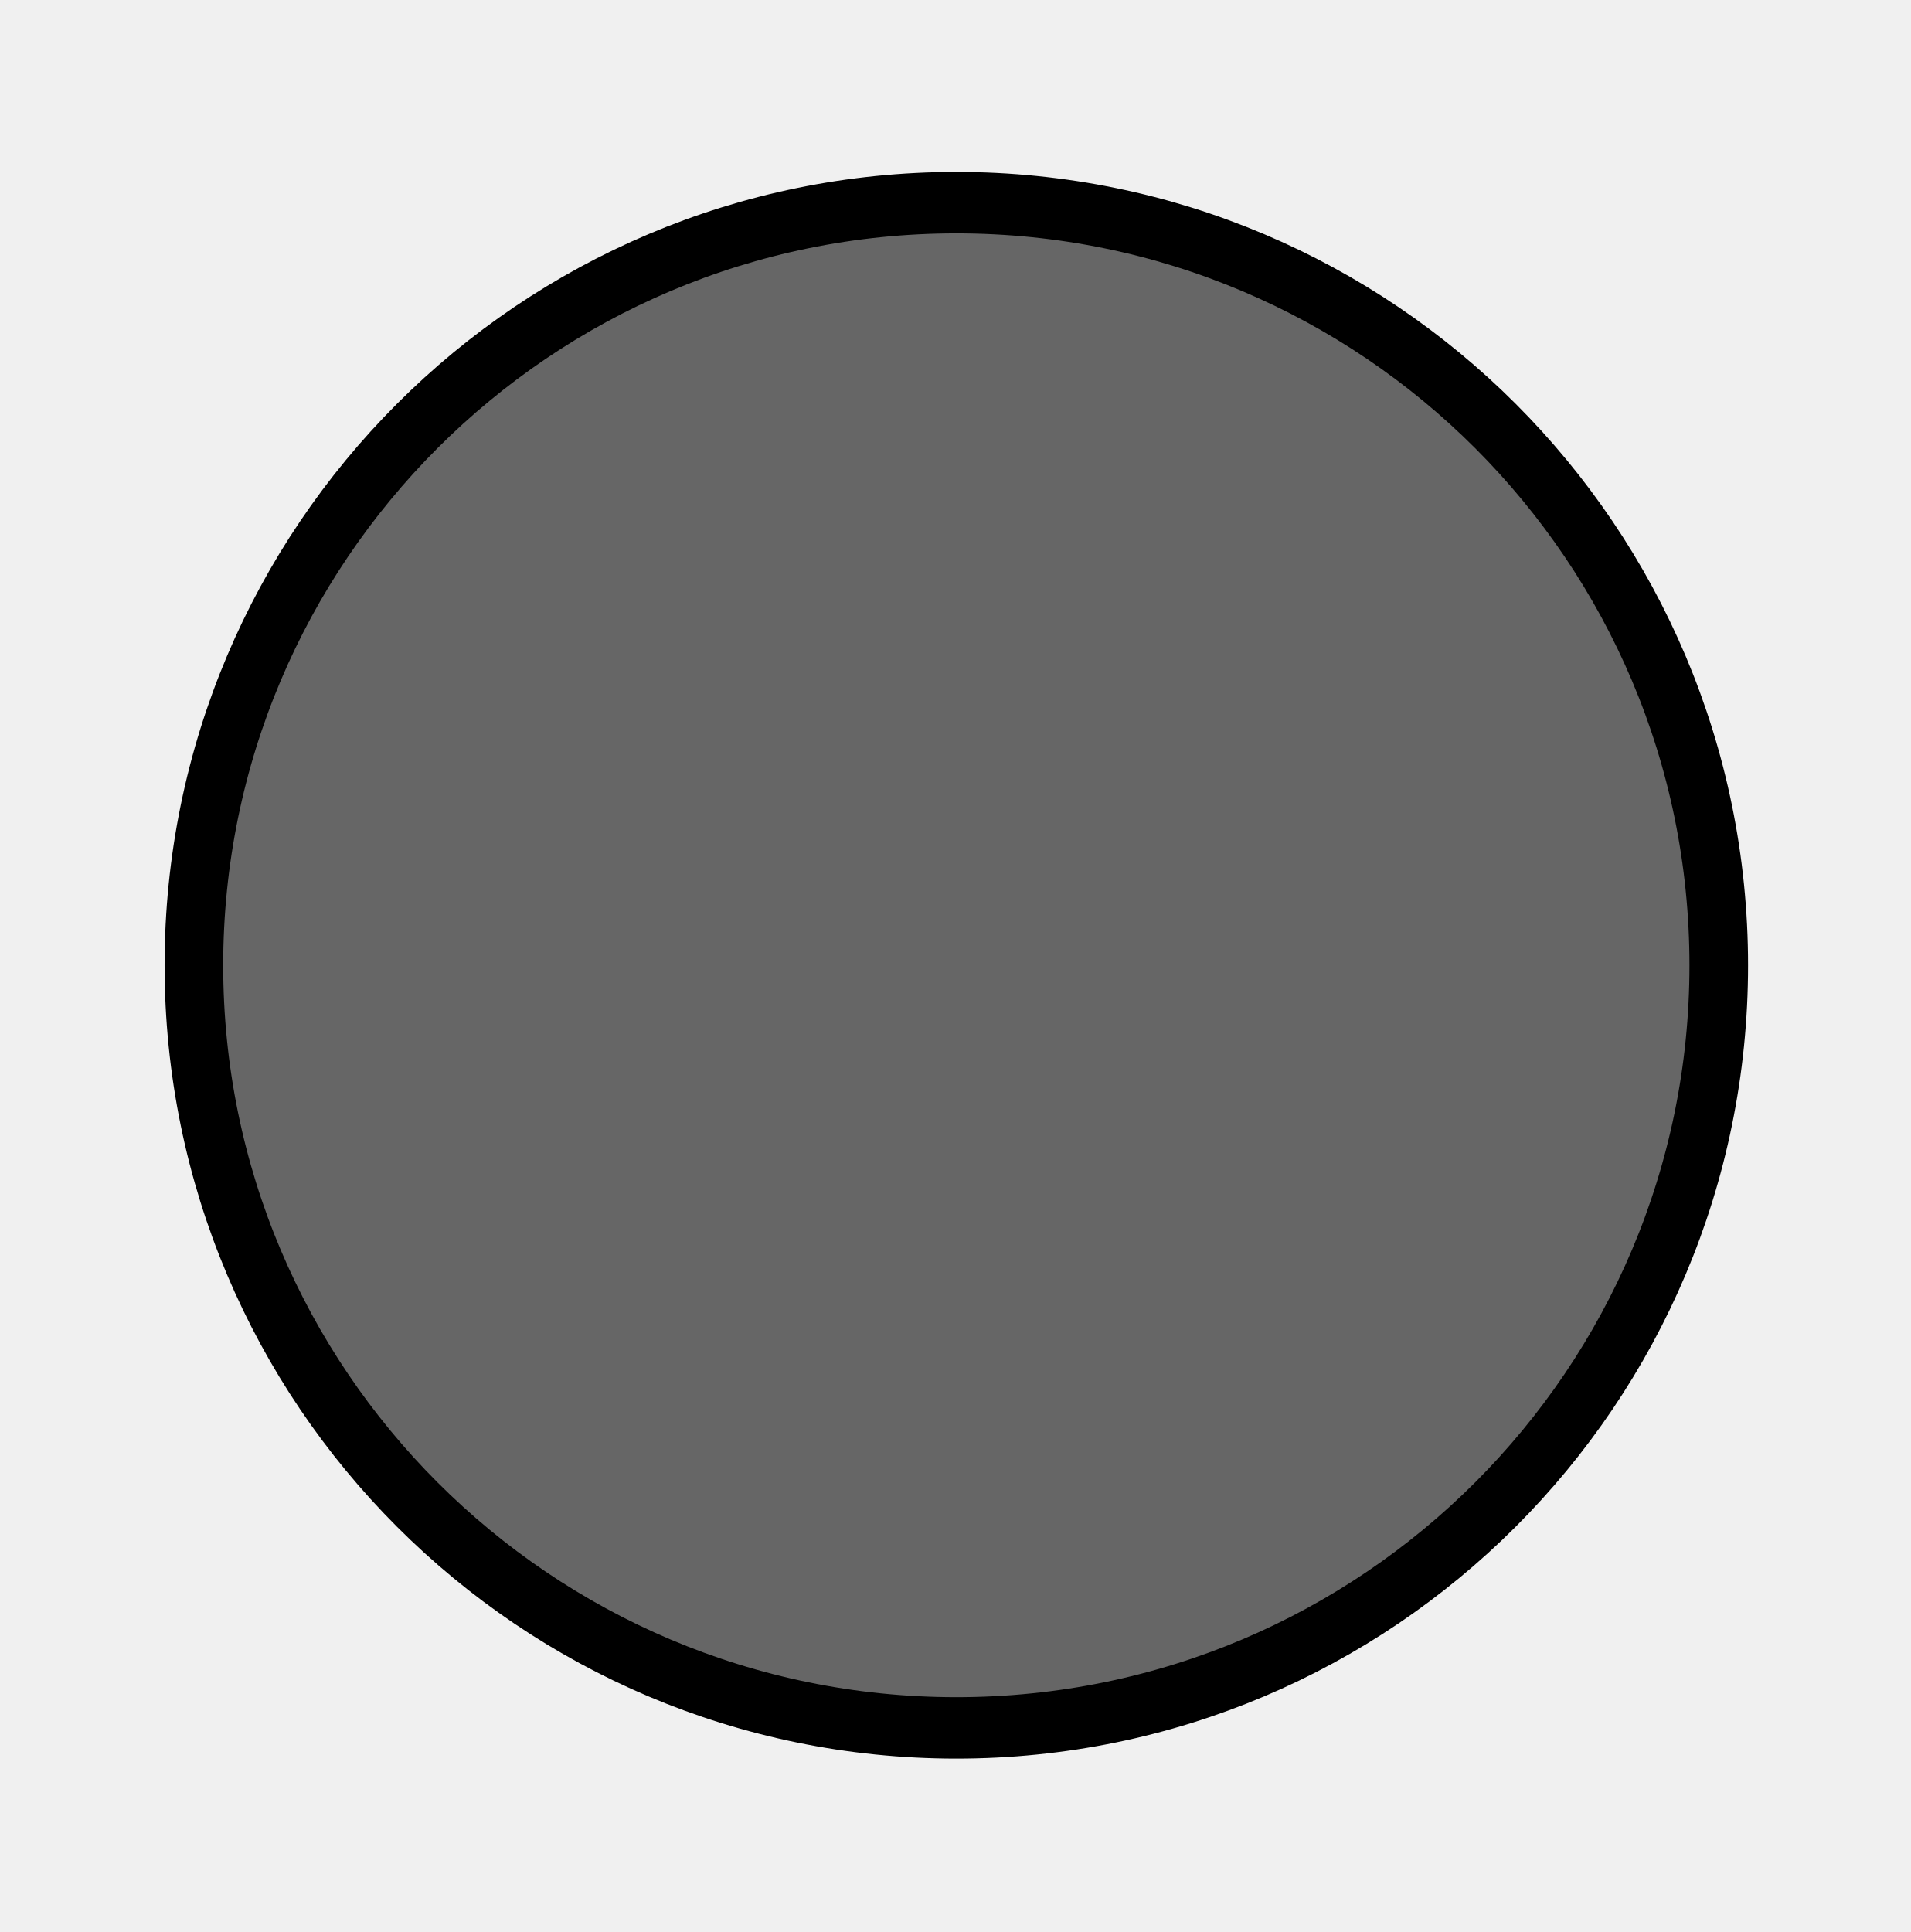
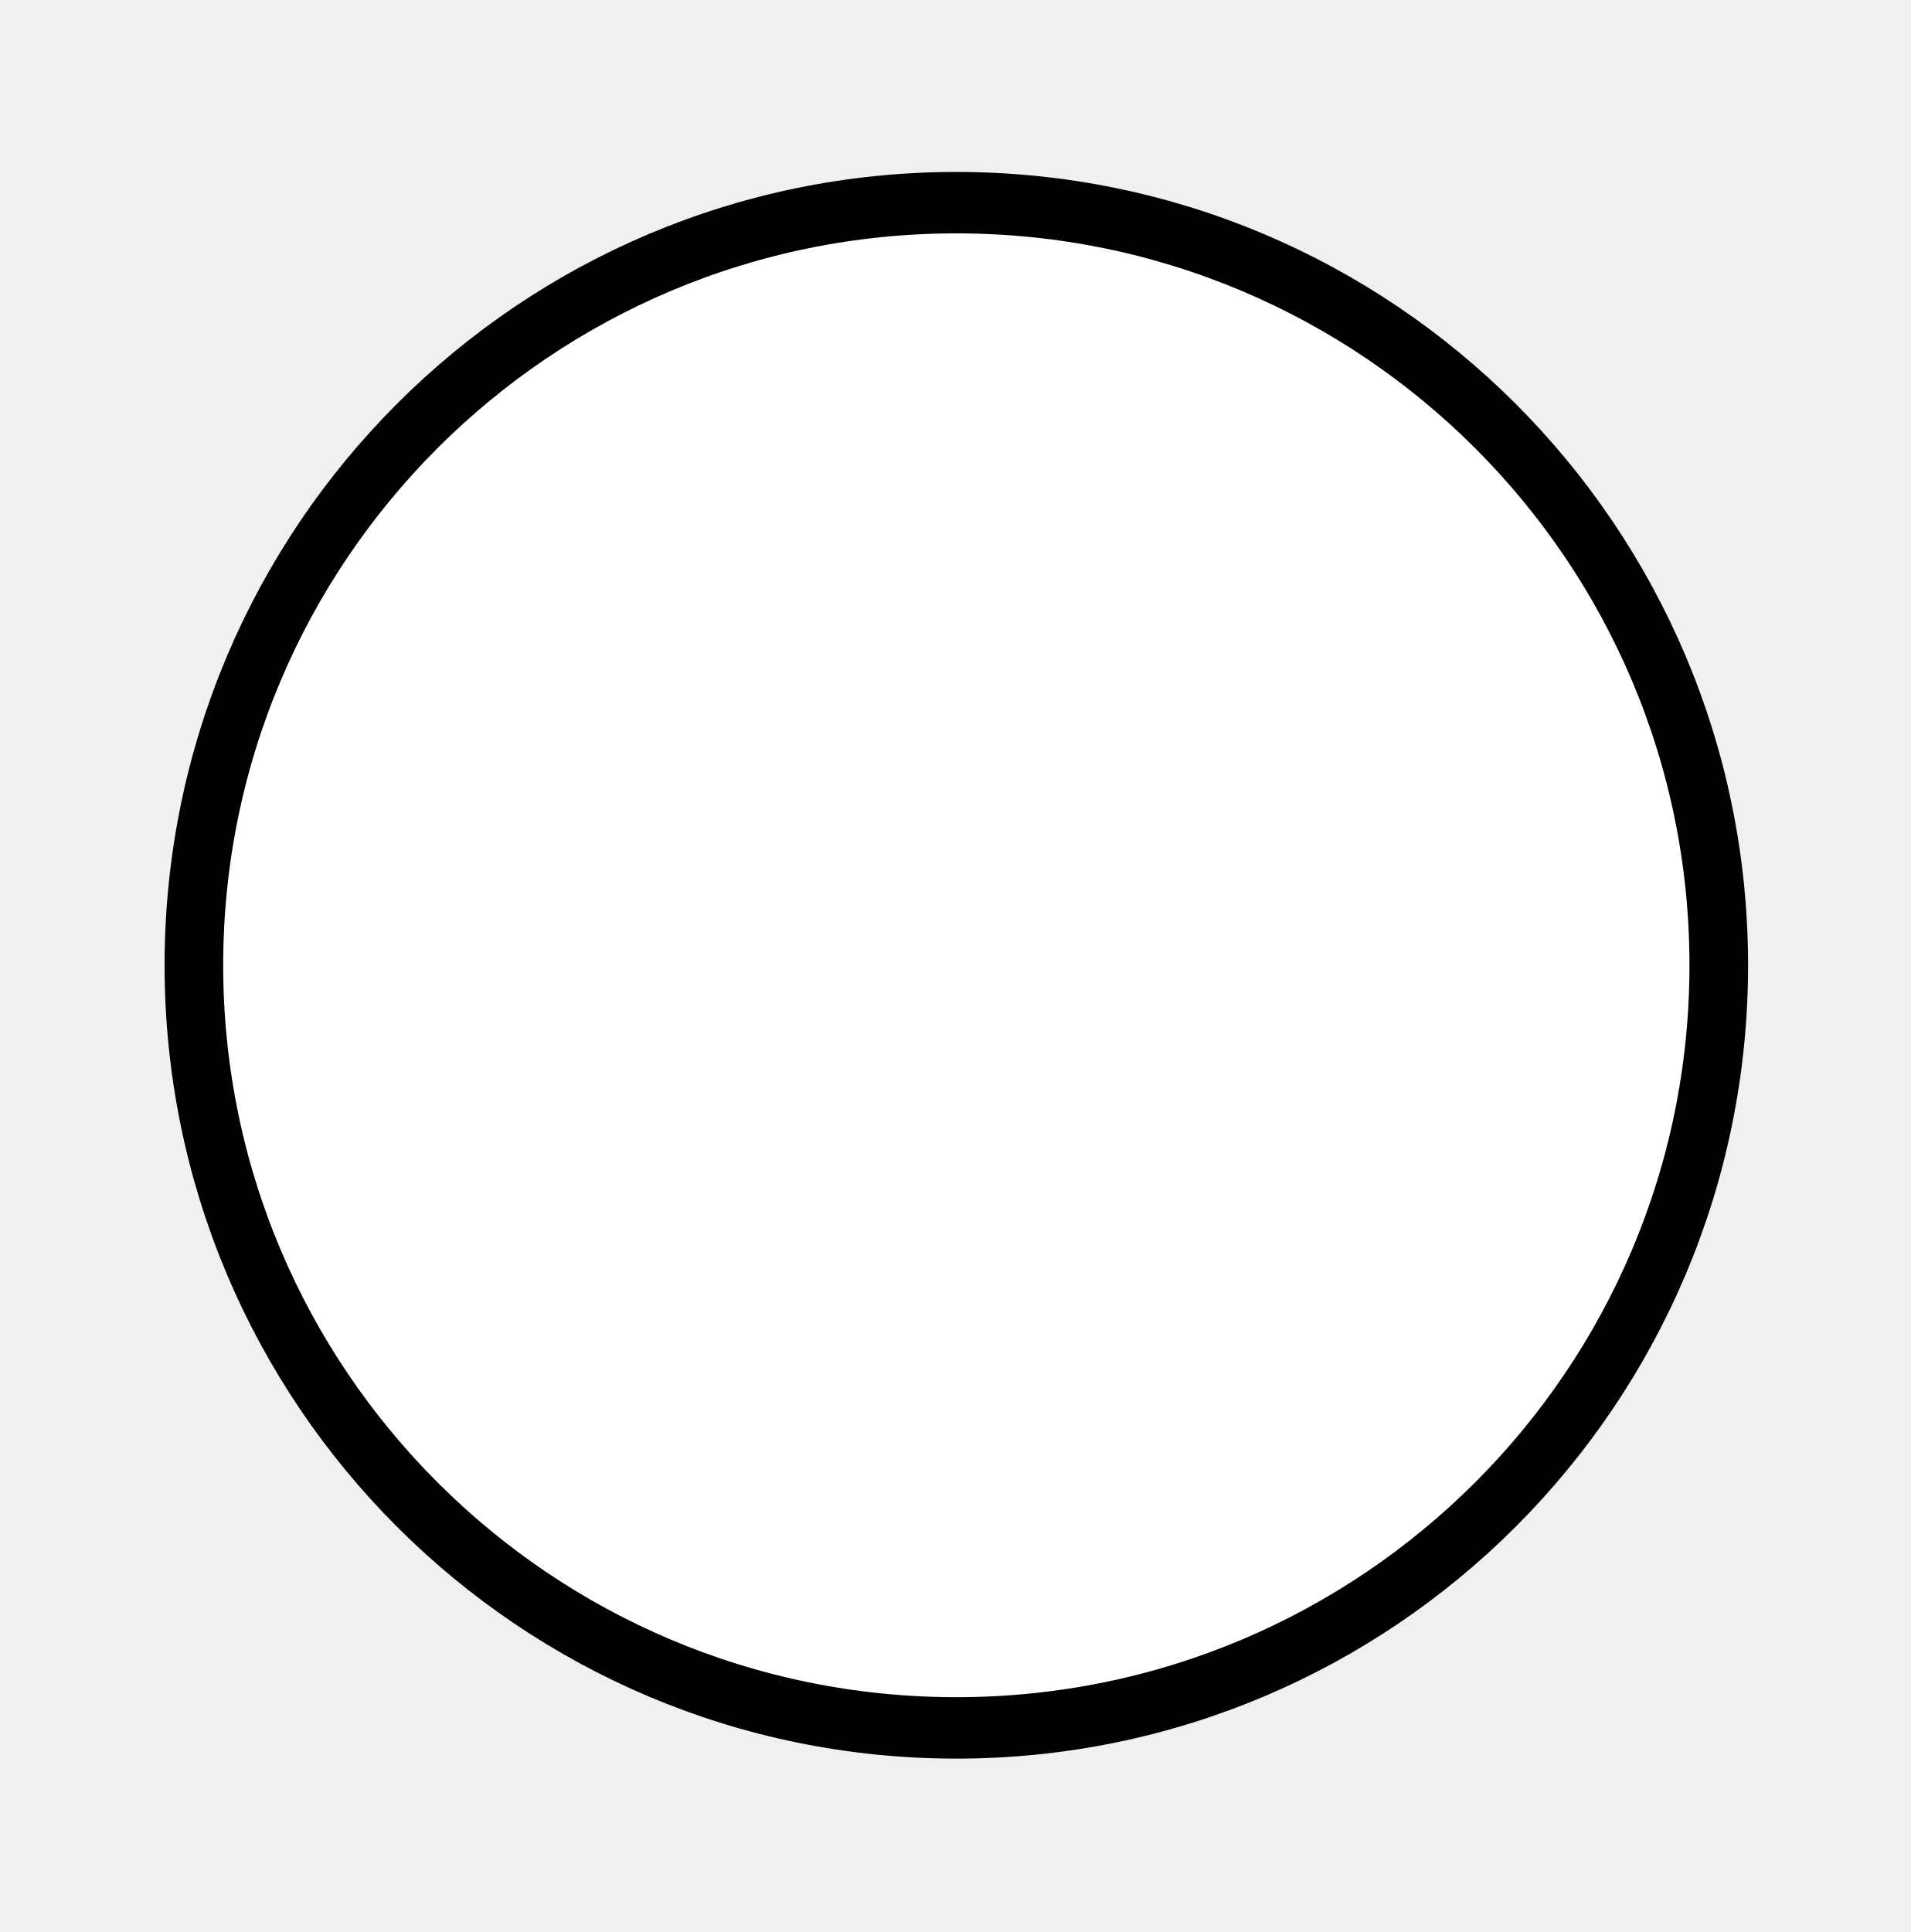
<svg xmlns="http://www.w3.org/2000/svg" xmlns:xlink="http://www.w3.org/1999/xlink" width="15.902" height="16.082" id="svg2" version="1.1">
  <defs id="defs4">
    <linearGradient gradientUnits="userSpaceOnUse" y2="633.072" x2="399.01" y1="633.072" x1="339.419" id="linearGradient4076" xlink:href="#linearGradient4070" />
    <linearGradient id="linearGradient4070">
      <stop id="stop4072" offset="0" style="stop-color:#000000;stop-opacity:1;" />
      <stop id="stop4074" offset="1" style="stop-color:#000000;stop-opacity:0;" />
    </linearGradient>
  </defs>
  <g id="layer1" transform="translate(-23.03873,-1013.331)">
-     <path style="fill:#666666;stroke:#000000;stroke-width:0.302;stroke-miterlimit:4;stroke-opacity:1;stroke-dasharray:none;fill-opacity:1" id="path3831" d="m 372.857,524.684 c 0,2.071 -1.759,3.75 -3.929,3.75 -2.17,0 -3.929,-1.679 -3.929,-3.75 0,-2.071 1.759,-3.75 3.929,-3.75 2.17,0 3.929,1.679 3.929,3.75 z" transform="matrix(1.61543,0,0,1.692815,-564.9776,133.1731)" />
+     <path style="fill:#ffffff;stroke:#000000;stroke-width:0.302;stroke-miterlimit:4;stroke-opacity:1;stroke-dasharray:none;fill-opacity:1" id="path3831" d="m 372.857,524.684 c 0,2.071 -1.759,3.75 -3.929,3.75 -2.17,0 -3.929,-1.679 -3.929,-3.75 0,-2.071 1.759,-3.75 3.929,-3.75 2.17,0 3.929,1.679 3.929,3.75 z" transform="matrix(1.61543,0,0,1.692815,-564.9776,133.1731)" />
  </g>
</svg>
